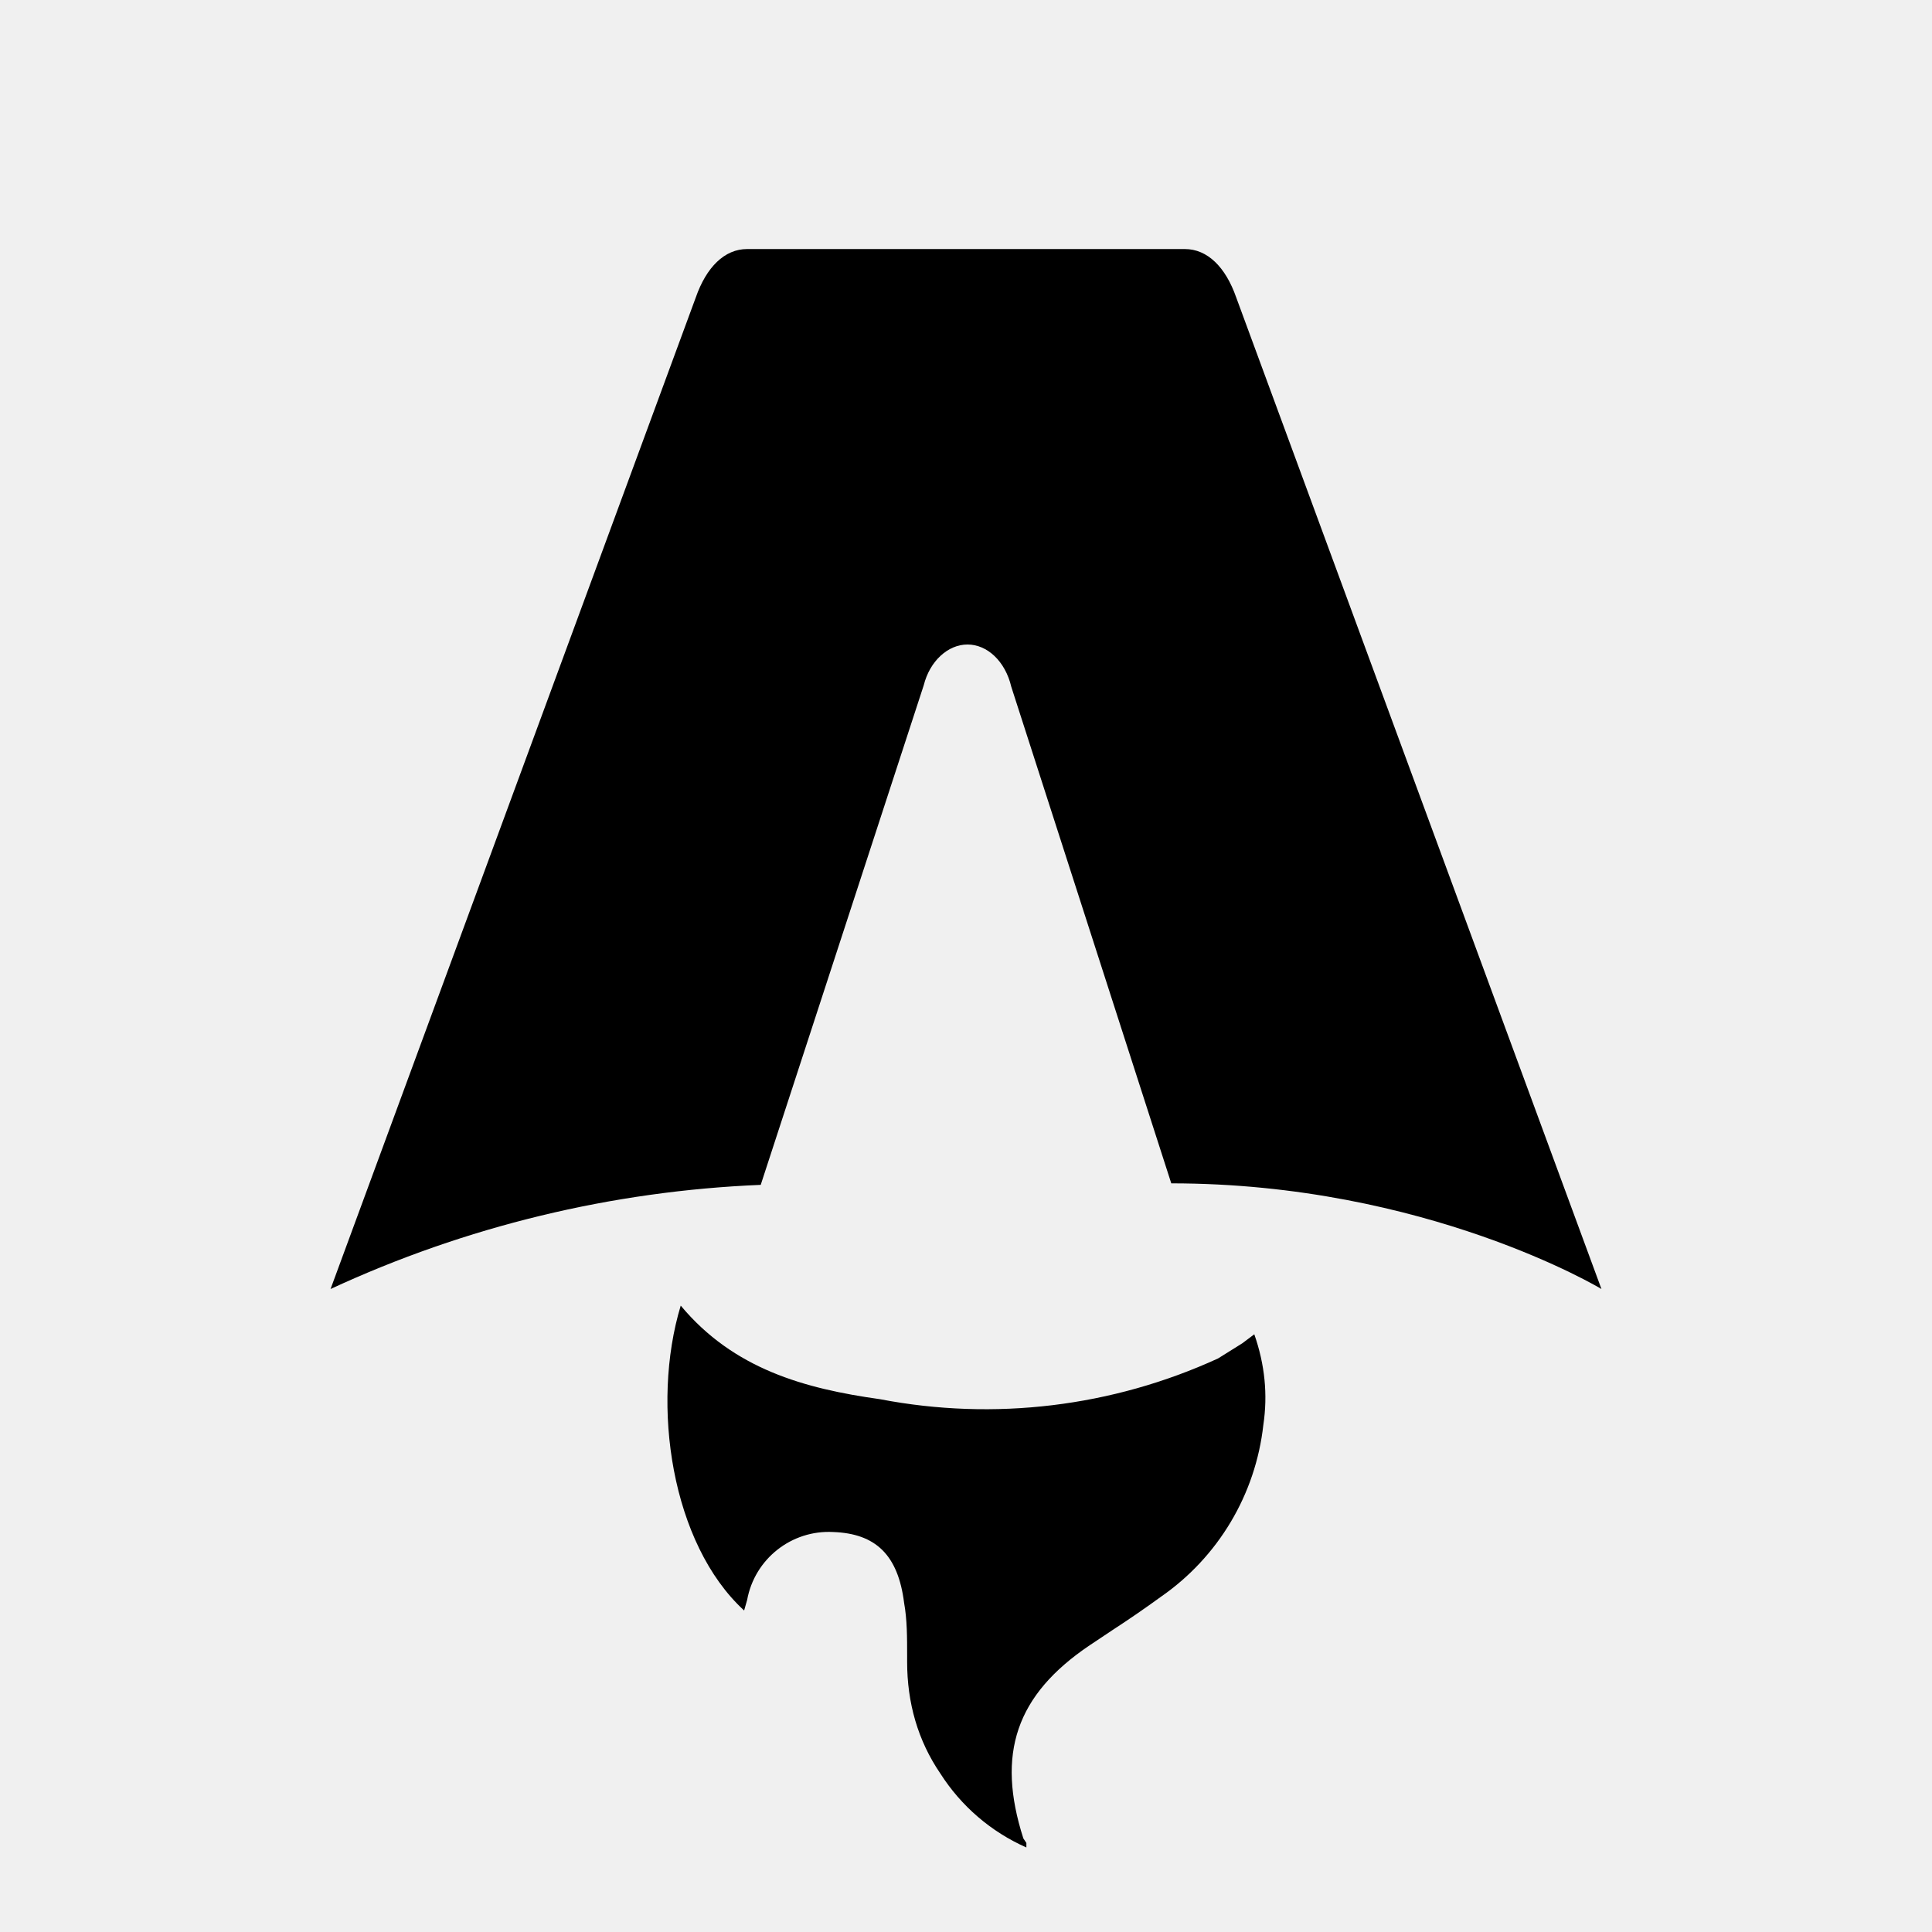
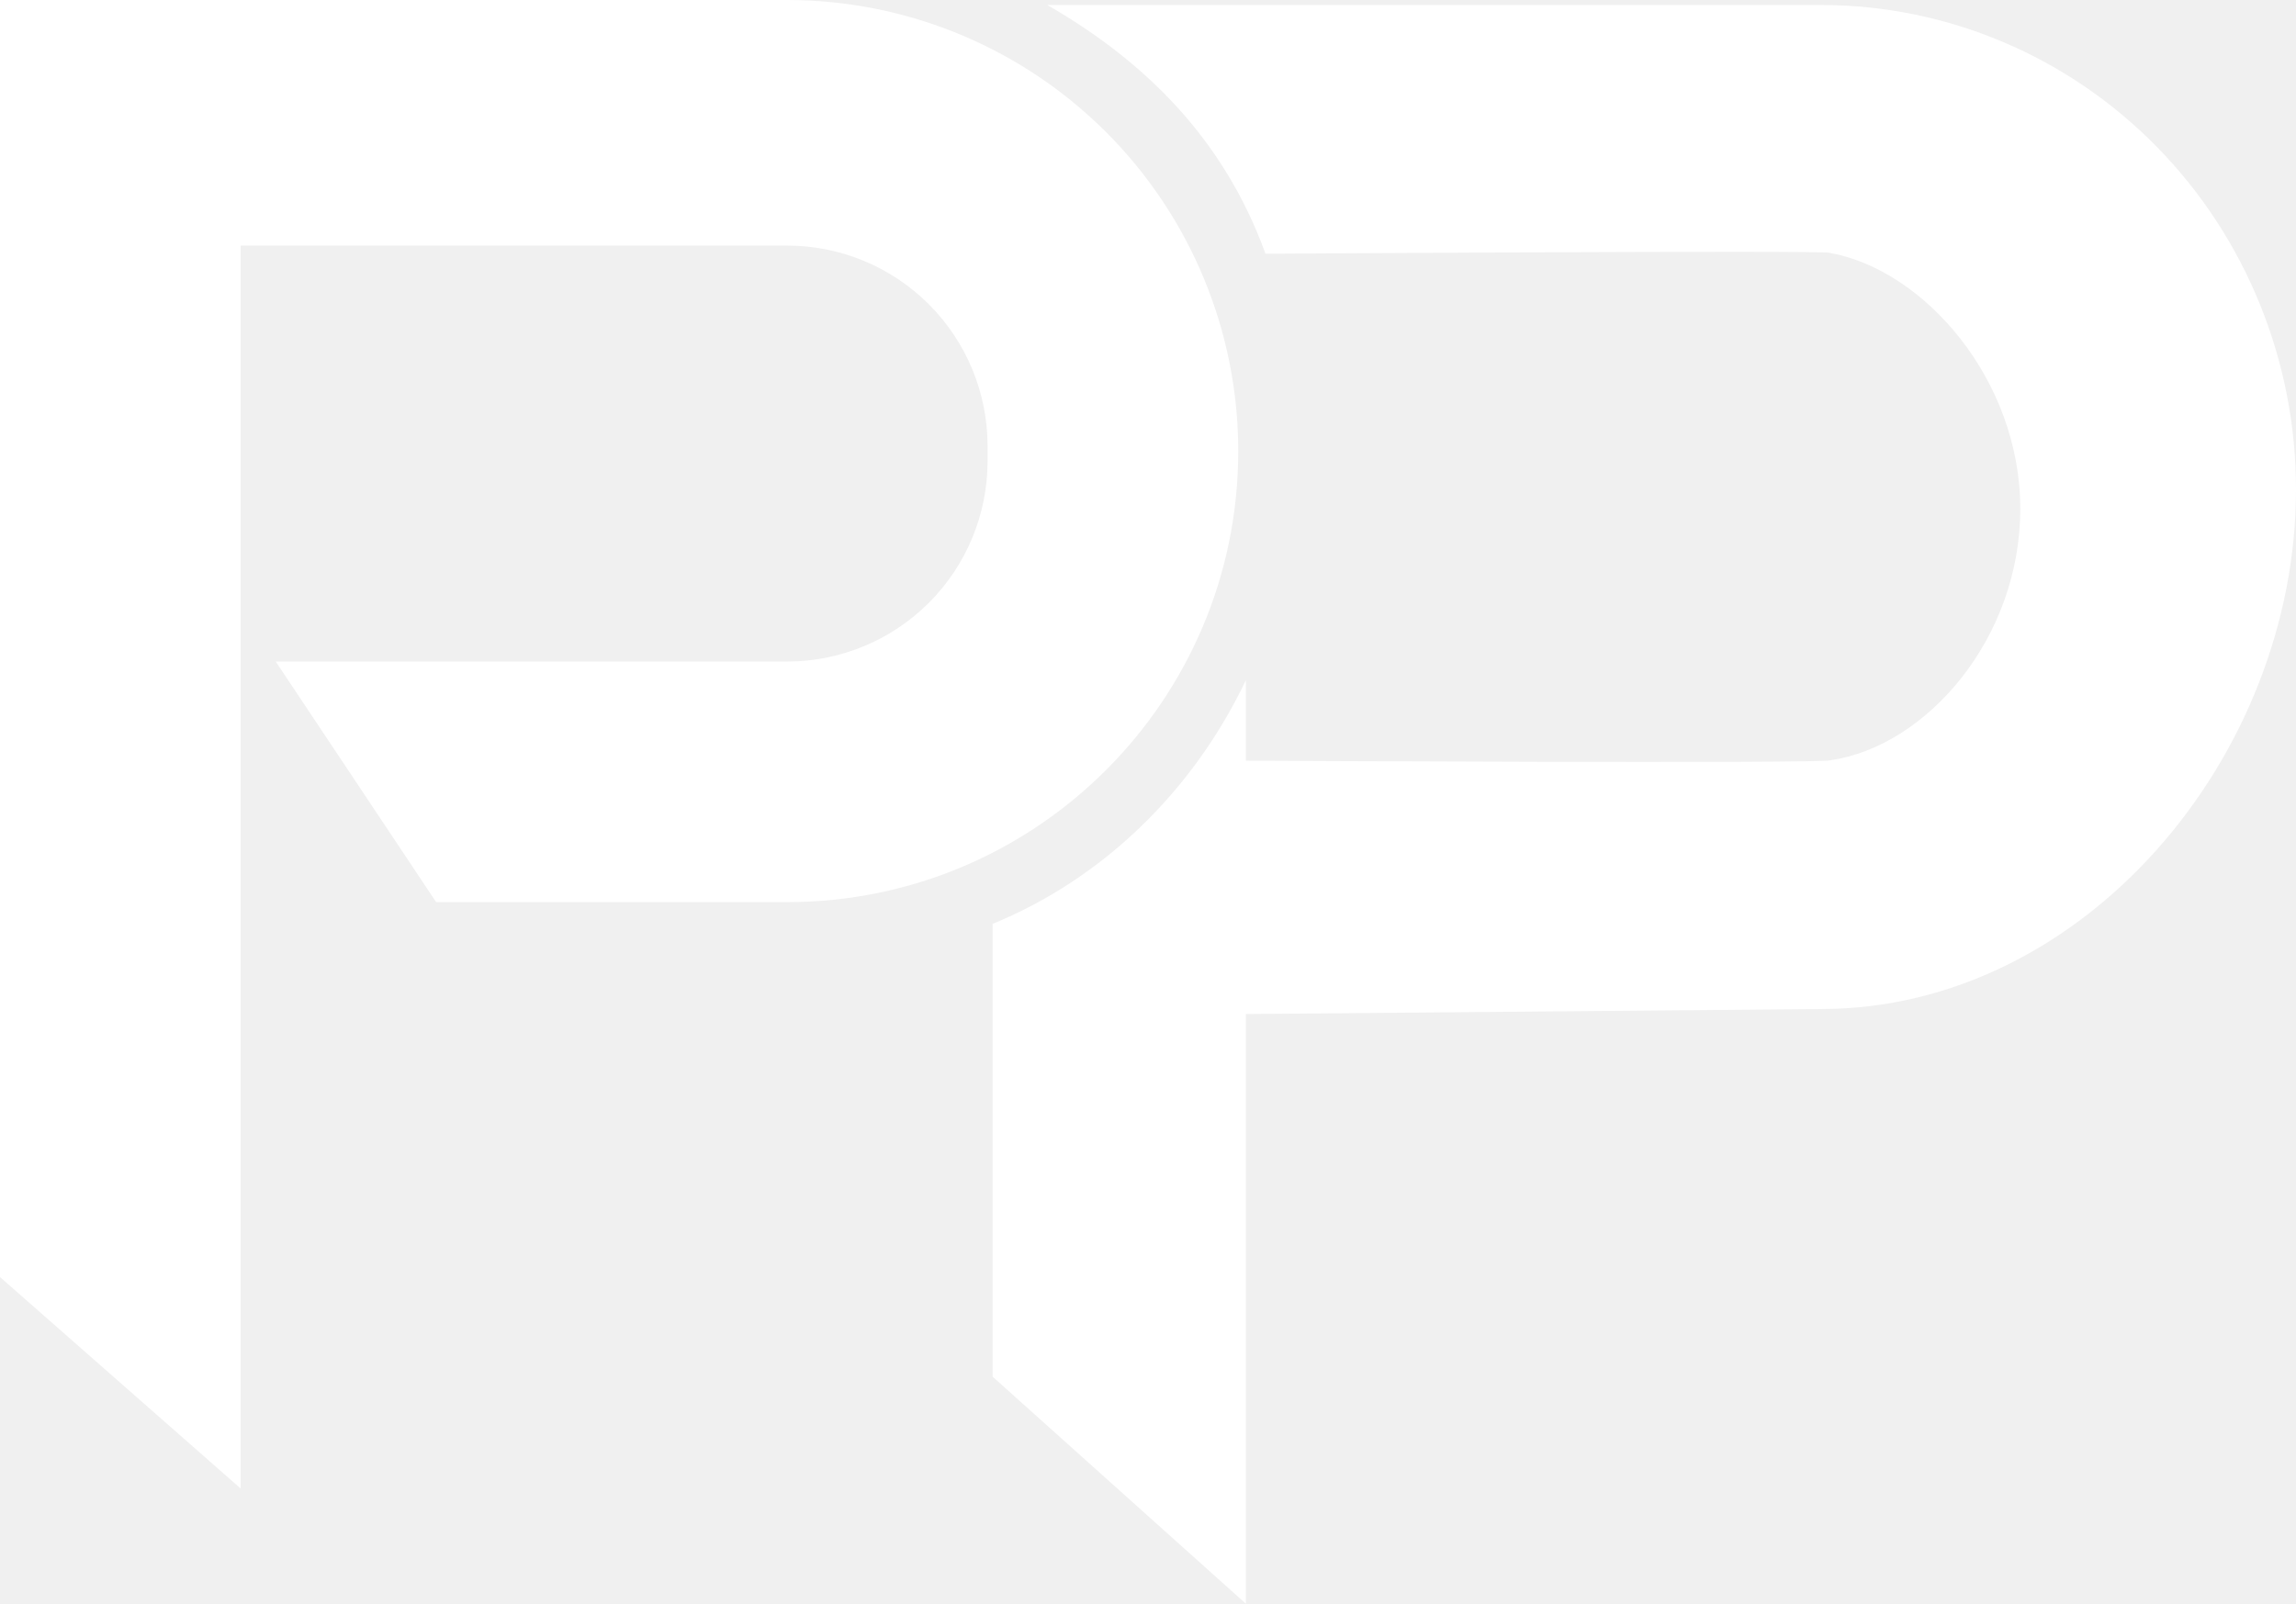
- <svg xmlns="http://www.w3.org/2000/svg" fill="none" viewBox="0 0 128 128">
-   <path d="M50.4 78.5a75.1 75.1 0 0 0-28.5 6.9l24.2-65.7c.7-2 1.9-3.2 3.4-3.2h29c1.5 0 2.7 1.2 3.4 3.2l24.2 65.7s-11.6-7-28.5-7L67 45.5c-.4-1.7-1.6-2.8-2.9-2.8-1.3 0-2.5 1.1-2.9 2.7L50.4 78.5Zm-1.1 28.2Zm-4.2-20.2c-2 6.6-.6 15.8 4.2 20.2a17.5 17.5 0 0 1 .2-.7 5.5 5.5 0 0 1 5.7-4.5c2.8.1 4.3 1.5 4.7 4.7.2 1.1.2 2.3.2 3.5v.4c0 2.7.7 5.2 2.2 7.4a13 13 0 0 0 5.7 4.9v-.3l-.2-.3c-1.8-5.6-.5-9.5 4.4-12.8l1.5-1a73 73 0 0 0 3.2-2.2 16 16 0 0 0 6.8-11.4c.3-2 .1-4-.6-6l-.8.6-1.6 1a37 37 0 0 1-22.4 2.7c-5-.7-9.7-2-13.2-6.2Z" />
-   <style>
-         path { fill: #000; }
-         @media (prefers-color-scheme: dark) {
-             path { fill: #FFF; }
-         }
-     </style>
+ <svg xmlns="http://www.w3.org/2000/svg" width="100%" height="100%" viewBox="0 0 458 320" version="1.1" xml:space="preserve" style="fill-rule:evenodd;clip-rule:evenodd;stroke-linejoin:round;stroke-miterlimit:2;">
+   <g transform="matrix(1,0,0,1,-289,-338)">
+     <g transform="matrix(0.6,0,0,1.427885,196,-297.4087)">
+       <path d="M235,479.316L235,653L155,623.455L155,445L416.667,445C456.449,445 494.602,451.641 522.733,463.461C550.863,475.282 566.667,491.314 566.667,508.03C566.667,542.841 499.509,571.061 416.667,571.061L300,571.061L246.667,537.444L416.667,537.444C434.348,537.444 451.305,534.493 463.807,529.239C476.31,523.986 483.333,516.861 483.333,509.431C483.333,502.001 483.333,514.76 483.333,507.33C483.333,499.9 476.31,492.775 463.807,487.521C451.305,482.268 434.348,479.316 416.667,479.316L235,479.316Z" style="fill:white;" />
+     </g>
+     <g transform="matrix(0.631579,0,0,1.533654,389.1053,-343.476)">
+       <path d="M419.288,477.238C418.463,476.891 241.189,477.36 241.189,477.36C228.242,462.633 203.596,452.414 172.275,445L416.667,445C456.449,445 494.602,451.641 522.733,463.461C550.863,475.282 566.667,491.314 566.667,508.03C566.667,542.841 499.509,575.625 416.667,575.625L235,576.277L235,653L155,623.455L155,564.547C189.734,558.69 218.262,547.303 235,532.842L235,543.313C235,543.313 418.739,543.719 419.679,543.257C449.896,541.44 479.583,527.47 479.583,510.53C479.583,493.807 449.313,479.427 419.288,477.238Z" style="fill:white;" />
+     </g>
+   </g>
</svg>
